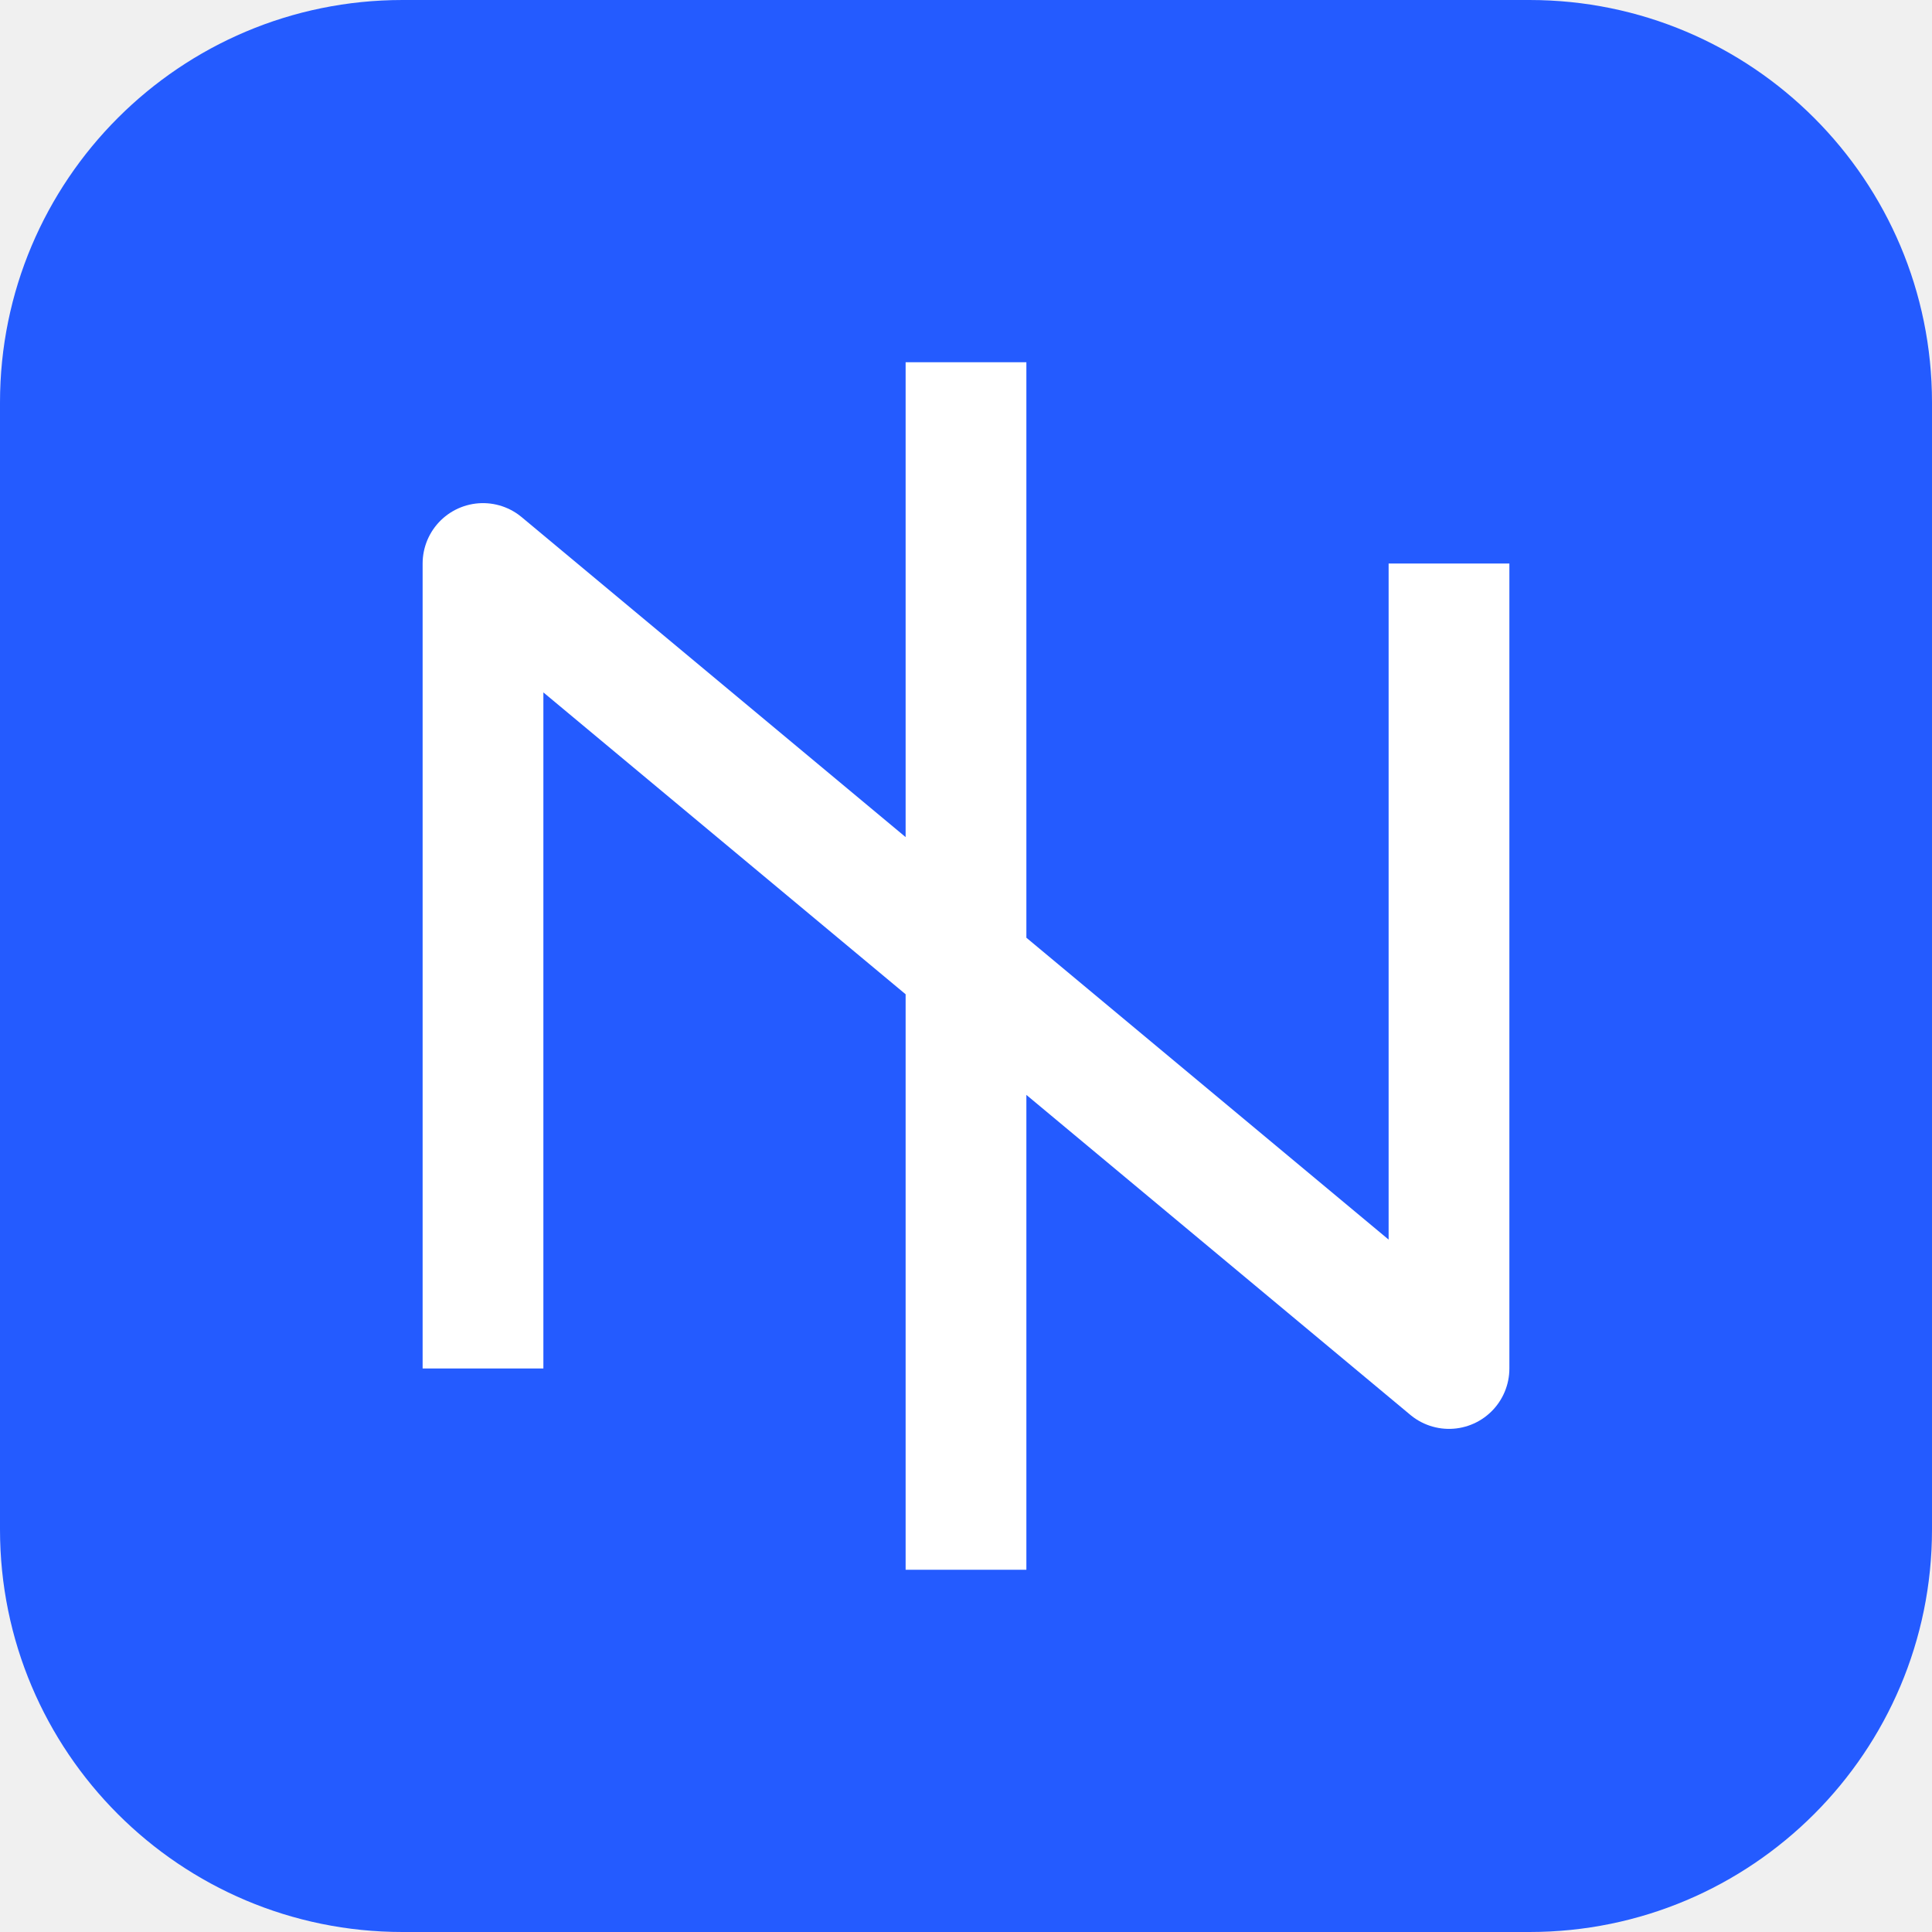
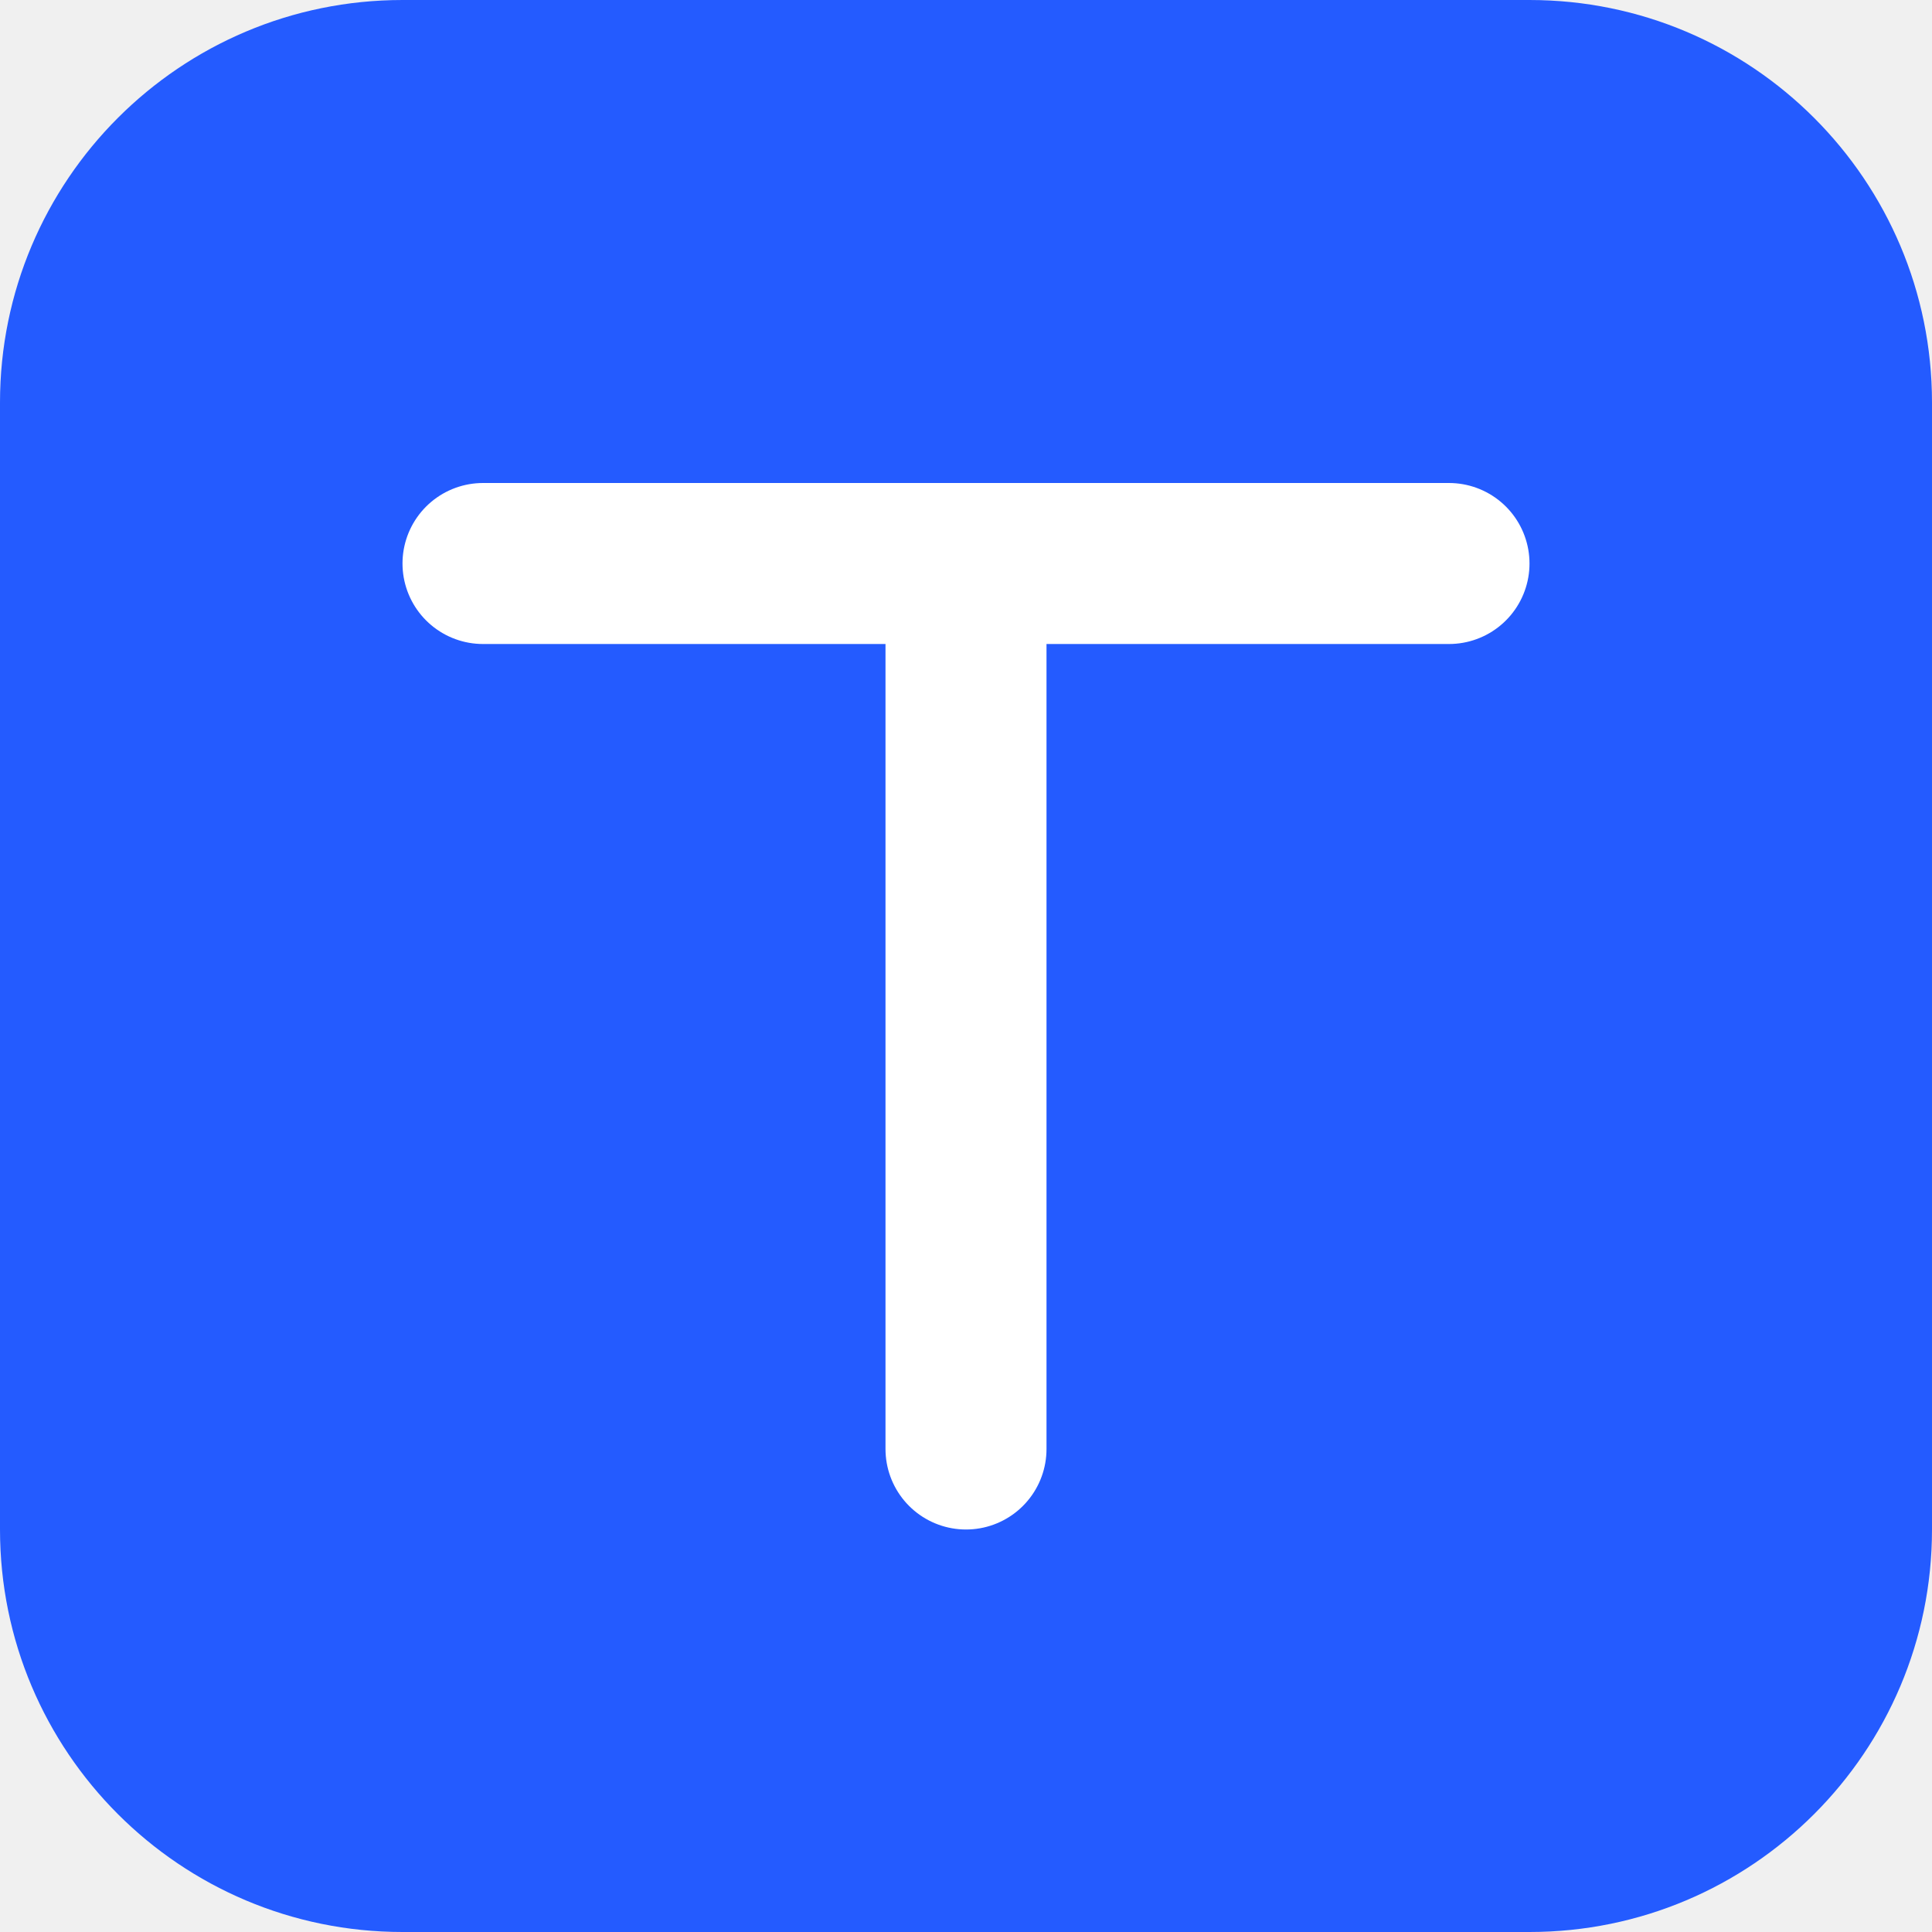
<svg xmlns="http://www.w3.org/2000/svg" viewBox="0 0 48 48">
  <rect width="48" height="48" rx="10" fill="#245bff" />
-   <path d="M12 34V14l24 20V14M24 9v30" fill="none" stroke="white" stroke-width="3" stroke-linejoin="round" />
+   <path d="M12 14h24M24 14v22" fill="none" stroke="white" stroke-width="4" stroke-linecap="round" stroke-linejoin="round" />
</svg>
